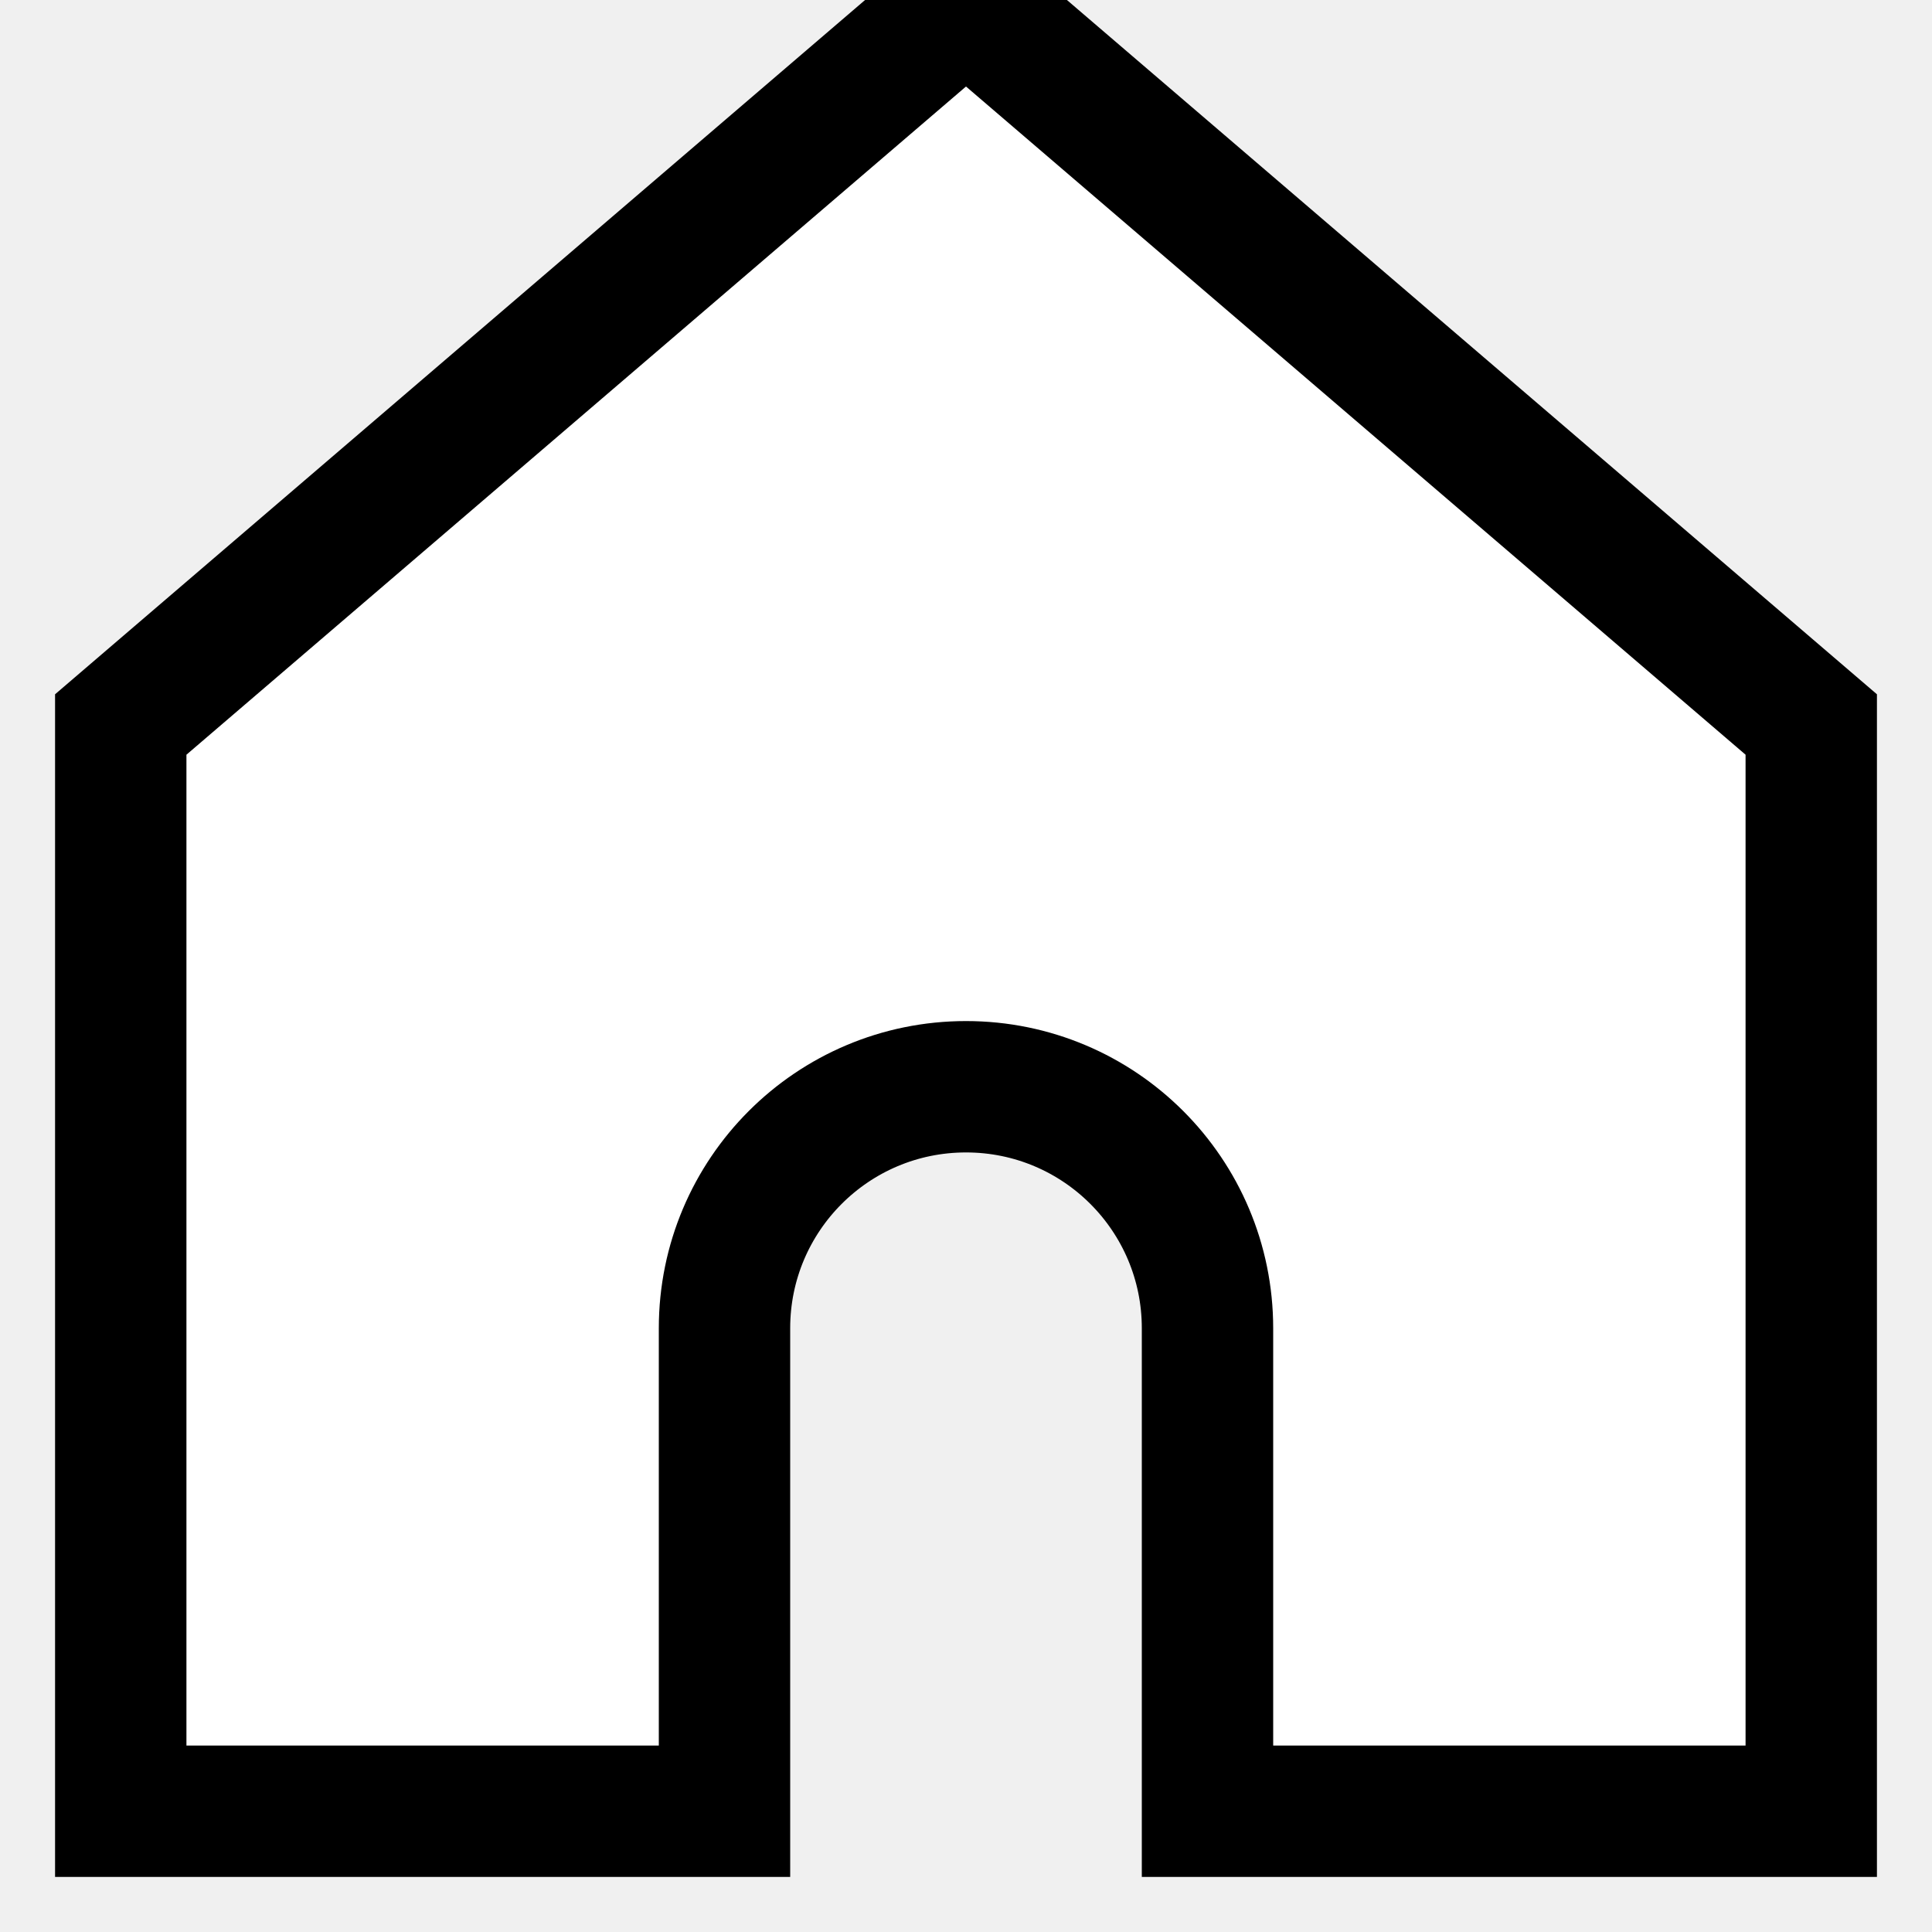
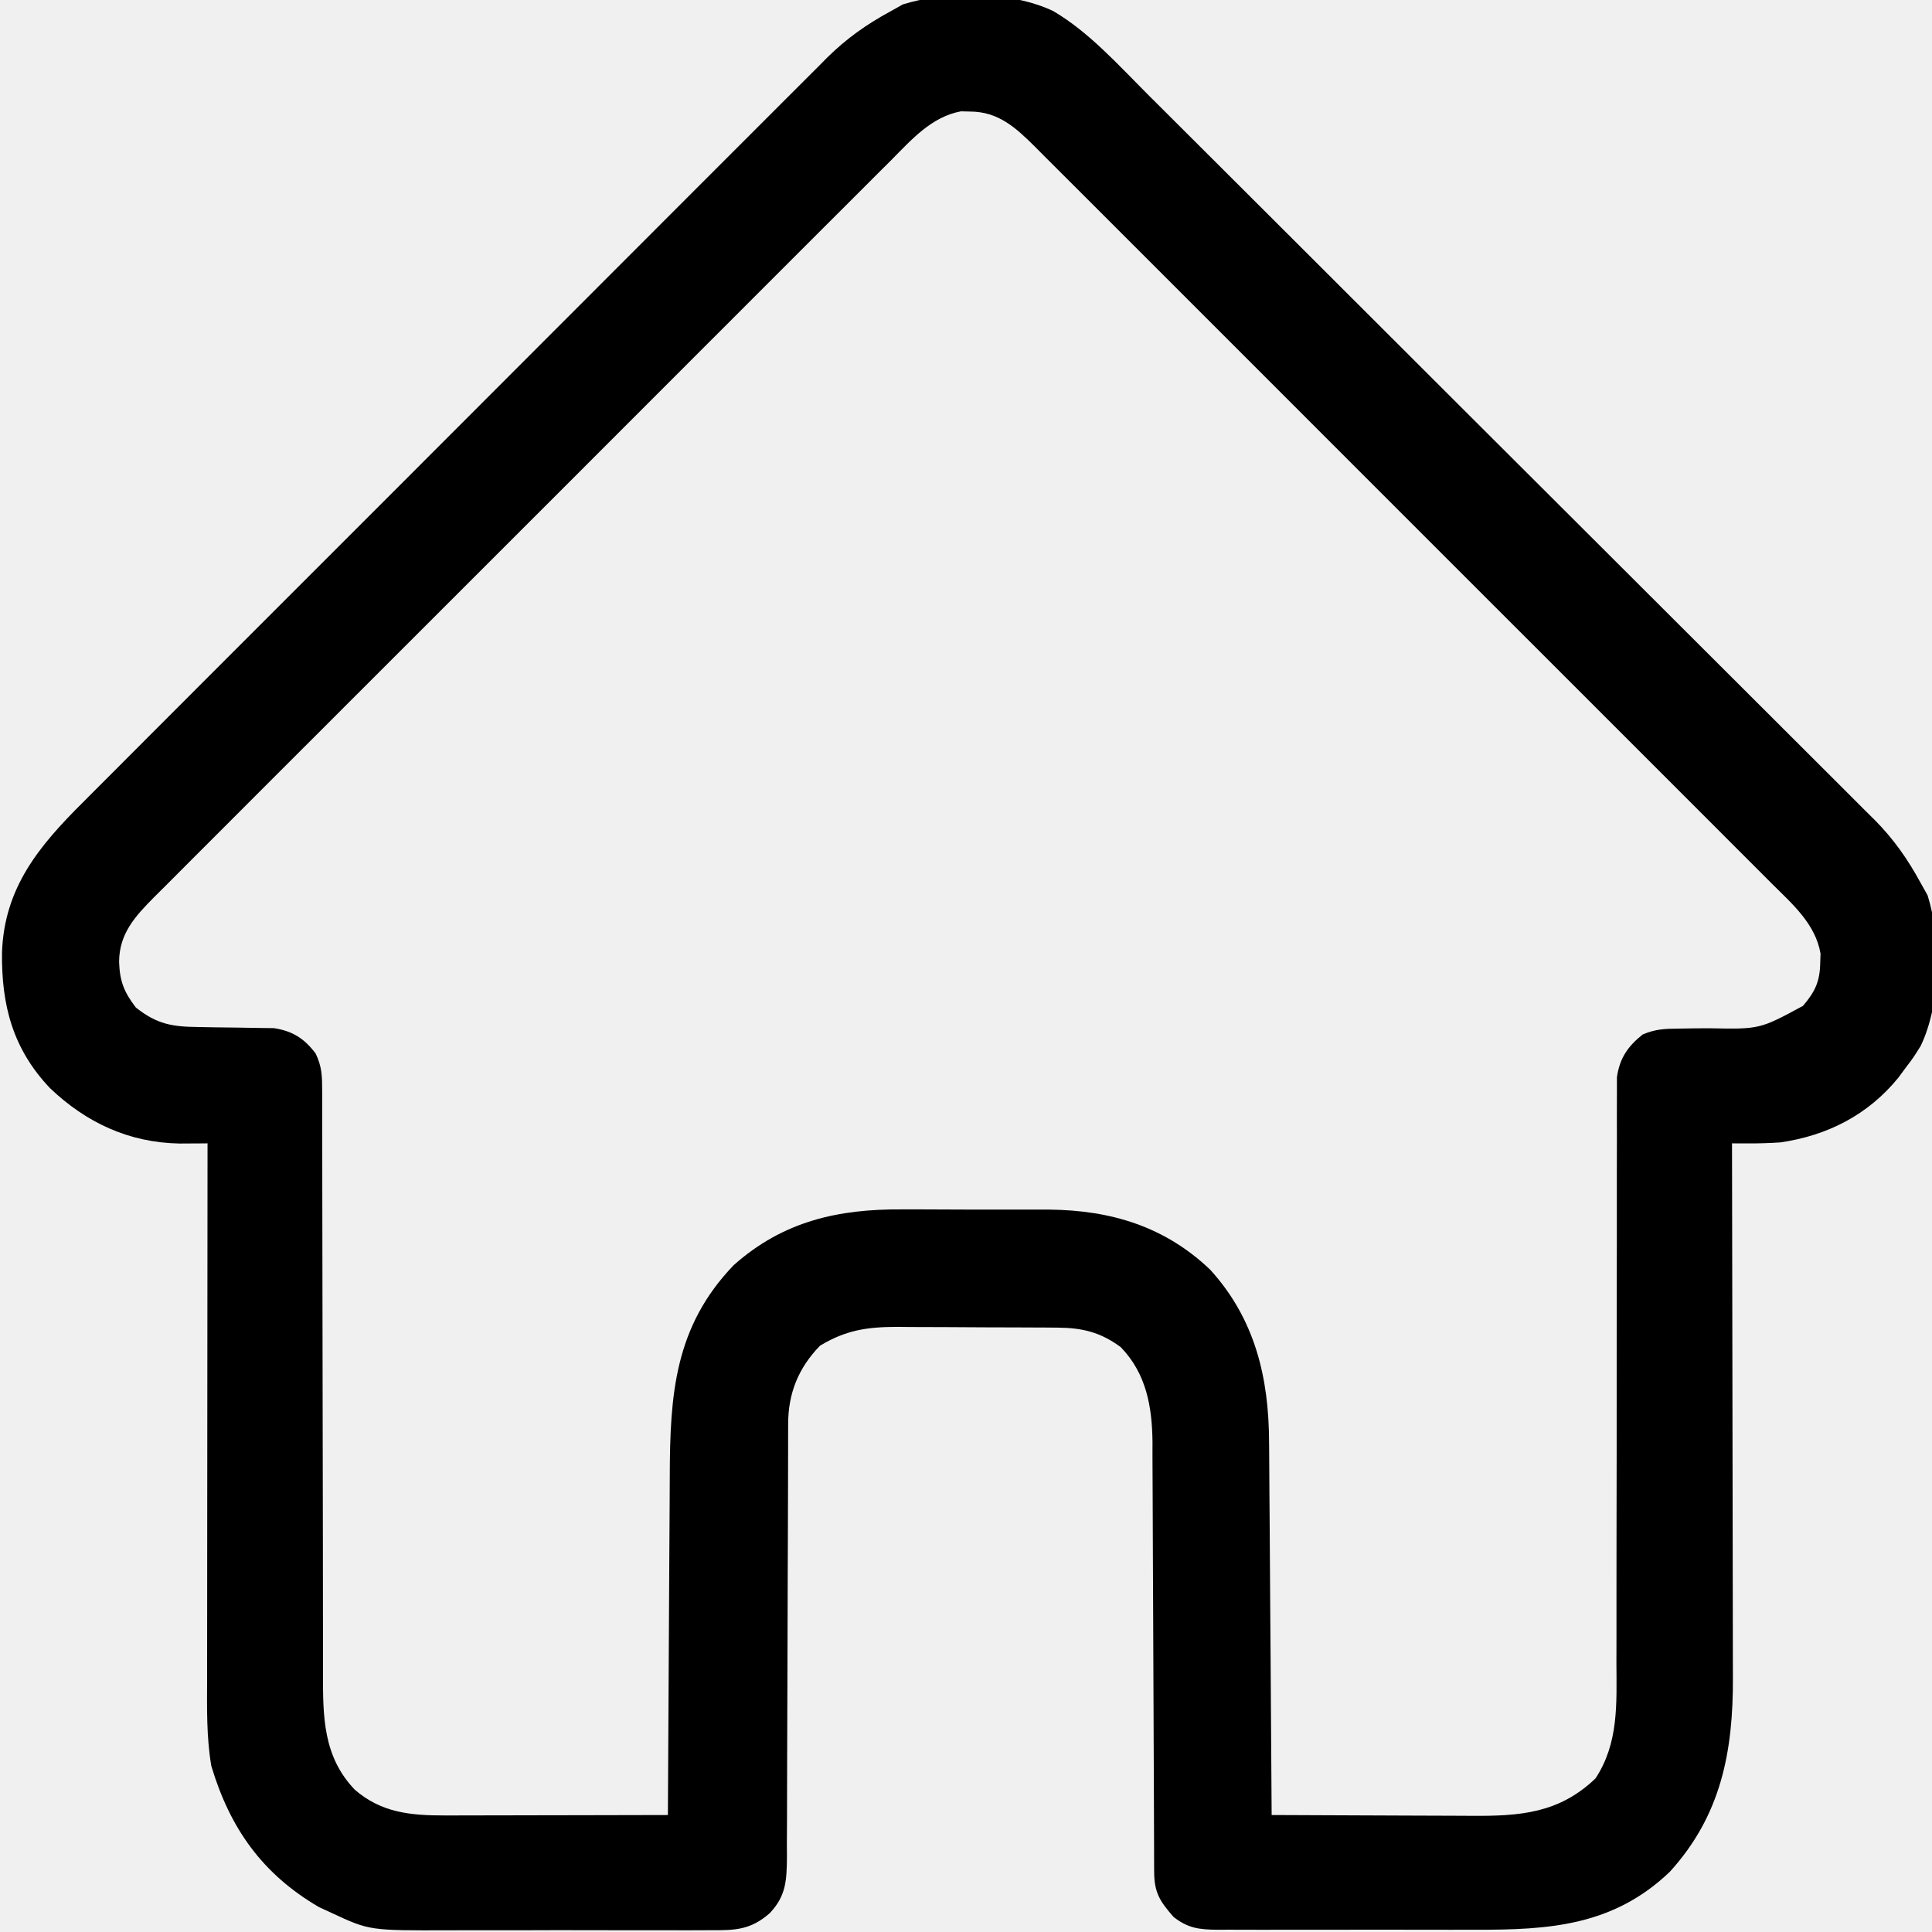
- <svg xmlns="http://www.w3.org/2000/svg" width="800px" height="800px" viewBox="0 0 16 16" fill="none" stroke="#000000" stroke-width="1.088">
-   <g id="SVGRepo_bgCarrier" stroke-width="0" />
-   <g id="SVGRepo_tracerCarrier" stroke-linecap="round" stroke-linejoin="round" />
-   <g id="SVGRepo_iconCarrier">
-     <path d="M1 6V15H6V11C6 9.895 6.895 9 8 9C9.105 9 10 9.895 10 11V15H15V6L8 0L1 6Z" fill="#ffffff" />
-   </g>
+ <svg xmlns="http://www.w3.org/2000/svg" version="1.1" width="512" height="512">
+   <path d="M0 0 C9.428 5.524 17.252 14.291 24.934 21.974 C26.214 23.249 26.214 23.249 27.521 24.55 C29.86 26.88 32.197 29.212 34.533 31.545 C37.064 34.073 39.598 36.597 42.132 39.122 C48.23 45.201 54.323 51.284 60.415 57.367 C62.714 59.662 65.013 61.957 67.311 64.251 C77.458 74.38 87.604 84.509 97.745 94.643 C100.219 97.115 102.693 99.587 105.167 102.059 C106.089 102.981 106.089 102.981 107.03 103.921 C117.003 113.885 126.984 123.841 136.969 133.794 C147.24 144.031 157.503 154.276 167.758 164.529 C173.509 170.277 179.263 176.023 185.026 181.76 C189.929 186.641 194.825 191.529 199.712 196.426 C202.203 198.922 204.697 201.414 207.2 203.897 C209.919 206.595 212.622 209.309 215.324 212.024 C216.109 212.798 216.894 213.572 217.703 214.37 C222.75 219.475 226.449 224.763 229.875 231.062 C230.481 232.144 231.087 233.226 231.711 234.34 C235.384 246.088 235.252 263.078 229.875 274.25 C227.93 277.355 227.93 277.355 225.875 280.062 C225.238 280.925 224.601 281.787 223.945 282.676 C215.927 292.514 205.219 297.99 192.688 299.812 C189.809 300.001 187.015 300.089 184.137 300.078 C183.336 300.076 182.535 300.074 181.71 300.071 C181.104 300.068 180.499 300.065 179.875 300.062 C179.878 301.243 179.878 301.243 179.881 302.447 C179.925 321.637 179.958 340.827 179.979 360.017 C179.989 369.298 180.003 378.578 180.026 387.859 C180.046 395.952 180.059 404.046 180.063 412.139 C180.066 416.42 180.072 420.701 180.086 424.983 C180.1 429.022 180.104 433.061 180.101 437.1 C180.102 438.573 180.106 440.046 180.113 441.52 C180.212 461.243 176.992 478.172 163.375 493.125 C148.389 507.452 131.391 508.526 111.758 508.461 C109.611 508.463 107.464 508.466 105.317 508.47 C100.837 508.474 96.357 508.468 91.877 508.454 C86.137 508.436 80.397 508.446 74.657 508.464 C70.232 508.475 65.808 508.472 61.383 508.464 C59.266 508.462 57.149 508.464 55.031 508.471 C52.078 508.479 49.126 508.467 46.172 508.451 C45.301 508.457 44.429 508.463 43.531 508.469 C38.811 508.42 35.712 508.11 31.875 505.062 C28.186 500.861 26.752 498.569 26.737 493.023 C26.732 491.956 26.726 490.89 26.72 489.791 C26.719 488.615 26.718 487.439 26.717 486.228 C26.712 484.994 26.707 483.76 26.702 482.488 C26.691 479.799 26.682 477.11 26.676 474.421 C26.665 470.163 26.645 465.905 26.623 461.647 C26.561 449.538 26.507 437.429 26.474 425.319 C26.455 418.634 26.426 411.949 26.386 405.264 C26.365 401.729 26.349 398.194 26.347 394.658 C26.344 390.706 26.319 386.754 26.292 382.802 C26.295 381.641 26.298 380.48 26.301 379.283 C26.204 369.854 24.666 361.072 17.875 354.062 C12.556 350.13 7.716 348.946 1.224 348.901 C0.089 348.892 -1.047 348.882 -2.216 348.872 C-3.439 348.868 -4.662 348.864 -5.922 348.859 C-7.185 348.854 -8.447 348.848 -9.748 348.842 C-12.421 348.833 -15.094 348.826 -17.768 348.822 C-21.175 348.817 -24.581 348.793 -27.988 348.764 C-31.258 348.741 -34.527 348.739 -37.797 348.734 C-39.012 348.722 -40.227 348.71 -41.478 348.697 C-49.351 348.718 -54.989 349.562 -61.812 353.688 C-67.533 359.562 -70.245 366.287 -70.256 374.4 C-70.26 375.483 -70.264 376.565 -70.268 377.68 C-70.268 378.862 -70.267 380.045 -70.267 381.263 C-70.27 382.512 -70.274 383.761 -70.277 385.049 C-70.285 387.763 -70.29 390.478 -70.294 393.192 C-70.3 397.487 -70.316 401.782 -70.335 406.077 C-70.341 407.549 -70.348 409.021 -70.354 410.492 C-70.357 411.229 -70.36 411.966 -70.364 412.725 C-70.406 422.722 -70.439 432.718 -70.451 442.715 C-70.459 449.462 -70.482 456.209 -70.52 462.955 C-70.54 466.524 -70.552 470.092 -70.547 473.66 C-70.542 477.641 -70.567 481.622 -70.595 485.603 C-70.588 486.781 -70.582 487.96 -70.575 489.174 C-70.645 495.253 -70.742 499.437 -75.125 504.062 C-80.132 508.477 -84.249 508.639 -90.612 508.58 C-91.549 508.587 -92.487 508.594 -93.453 508.601 C-96.544 508.619 -99.635 508.607 -102.727 508.594 C-104.886 508.596 -107.046 508.6 -109.206 508.605 C-113.734 508.611 -118.261 508.603 -122.789 508.584 C-128.565 508.561 -134.341 508.574 -140.117 508.598 C-144.58 508.613 -149.043 508.608 -153.506 508.598 C-155.634 508.595 -157.762 508.598 -159.89 508.608 C-181.199 508.681 -181.199 508.681 -191.125 504.062 C-192.274 503.533 -193.422 503.003 -194.605 502.457 C-209.58 493.706 -218.164 481.625 -223.125 465.062 C-224.445 457.329 -224.259 449.562 -224.239 441.742 C-224.238 440.194 -224.238 438.646 -224.239 437.098 C-224.239 432.915 -224.233 428.732 -224.226 424.548 C-224.22 420.17 -224.22 415.791 -224.218 411.412 C-224.215 403.128 -224.207 394.845 -224.197 386.561 C-224.186 377.127 -224.18 367.693 -224.175 358.259 C-224.165 338.86 -224.147 319.461 -224.125 300.062 C-224.804 300.068 -225.483 300.074 -226.183 300.079 C-227.078 300.084 -227.973 300.088 -228.895 300.093 C-229.78 300.098 -230.665 300.104 -231.577 300.109 C-245.021 299.862 -256.284 294.559 -265.867 285.441 C-275.735 275.044 -278.763 263.486 -278.593 249.429 C-277.977 232.36 -268.884 221.346 -257.144 209.694 C-256.274 208.819 -255.405 207.944 -254.509 207.042 C-252.123 204.645 -249.731 202.254 -247.335 199.866 C-244.742 197.278 -242.158 194.681 -239.572 192.085 C-234.518 187.013 -229.455 181.95 -224.39 176.889 C-220.271 172.775 -216.155 168.657 -212.041 164.538 C-211.16 163.656 -211.16 163.656 -210.261 162.756 C-209.068 161.561 -207.875 160.367 -206.682 159.172 C-195.515 147.991 -184.338 136.82 -173.159 125.652 C-162.943 115.446 -152.738 105.228 -142.539 95.005 C-132.048 84.49 -121.551 73.983 -111.045 63.484 C-105.153 57.596 -99.265 51.706 -93.385 45.807 C-88.381 40.789 -83.37 35.777 -78.35 30.775 C-75.792 28.225 -73.237 25.672 -70.69 23.111 C-67.924 20.328 -65.143 17.562 -62.36 14.796 C-61.566 13.993 -60.772 13.189 -59.953 12.361 C-54.797 7.271 -49.487 3.515 -43.125 0.062 C-42.043 -0.543 -40.962 -1.149 -39.848 -1.773 C-28.145 -5.433 -11.15 -5.322 0 0 Z M-42.919 39.476 C-43.78 40.332 -44.642 41.189 -45.529 42.072 C-47.908 44.44 -50.279 46.815 -52.648 49.193 C-55.208 51.76 -57.777 54.318 -60.345 56.878 C-65.369 61.889 -70.385 66.908 -75.399 71.93 C-79.473 76.012 -83.551 80.09 -87.631 84.167 C-88.212 84.747 -88.793 85.328 -89.391 85.926 C-90.572 87.105 -91.752 88.285 -92.932 89.464 C-103.995 100.518 -115.048 111.581 -126.099 122.648 C-135.579 132.142 -145.067 141.628 -154.562 151.108 C-165.59 162.121 -176.614 173.138 -187.631 184.164 C-188.805 185.339 -189.98 186.515 -191.155 187.691 C-191.733 188.269 -192.311 188.848 -192.906 189.444 C-196.978 193.518 -201.054 197.589 -205.131 201.659 C-210.099 206.619 -215.061 211.584 -220.017 216.555 C-222.545 219.091 -225.076 221.625 -227.613 224.152 C-230.363 226.892 -233.101 229.643 -235.839 232.395 C-236.643 233.192 -237.446 233.989 -238.274 234.81 C-243.298 239.888 -247.55 244.481 -247.562 252 C-247.384 257.153 -246.246 259.956 -243.125 264.062 C-237.472 268.538 -233.447 269.172 -226.383 269.238 C-225.069 269.262 -223.756 269.286 -222.402 269.311 C-220.327 269.346 -218.251 269.375 -216.175 269.388 C-214.161 269.404 -212.147 269.446 -210.133 269.488 C-208.933 269.503 -207.733 269.517 -206.497 269.532 C-201.582 270.305 -198.468 272.277 -195.477 276.254 C-193.776 279.787 -193.749 282.36 -193.746 286.278 C-193.742 286.994 -193.737 287.71 -193.733 288.448 C-193.721 290.841 -193.731 293.234 -193.74 295.628 C-193.736 297.346 -193.731 299.065 -193.724 300.783 C-193.712 304.482 -193.71 308.181 -193.714 311.88 C-193.721 317.735 -193.705 323.589 -193.686 329.444 C-193.648 341.879 -193.635 354.315 -193.625 366.75 C-193.614 380.158 -193.598 393.567 -193.554 406.975 C-193.536 412.789 -193.532 418.602 -193.539 424.416 C-193.541 428.043 -193.53 431.669 -193.516 435.296 C-193.512 436.971 -193.513 438.645 -193.52 440.32 C-193.562 451.916 -193.533 462.564 -185.082 471.371 C-178.059 477.44 -170.339 478.193 -161.272 478.176 C-160.305 478.176 -160.305 478.176 -159.318 478.176 C-157.213 478.176 -155.109 478.168 -153.004 478.16 C-151.534 478.158 -150.064 478.157 -148.595 478.156 C-144.746 478.152 -140.898 478.142 -137.049 478.131 C-133.114 478.121 -129.179 478.116 -125.244 478.111 C-117.538 478.101 -109.831 478.084 -102.125 478.062 C-102.121 477.215 -102.121 477.215 -102.118 476.35 C-102.058 462.542 -101.983 448.735 -101.889 434.927 C-101.844 428.25 -101.805 421.572 -101.779 414.895 C-101.752 408.443 -101.712 401.992 -101.662 395.54 C-101.645 393.087 -101.634 390.633 -101.627 388.179 C-101.567 366.701 -100.384 348.677 -84.691 332.348 C-71.639 320.726 -57.055 317.42 -39.961 317.566 C-38.552 317.566 -37.144 317.565 -35.735 317.562 C-32.809 317.561 -29.883 317.573 -26.957 317.596 C-23.241 317.624 -19.526 317.622 -15.81 317.609 C-12.91 317.602 -10.01 317.61 -7.11 317.622 C-5.085 317.629 -3.061 317.625 -1.036 317.62 C15.303 317.785 29.627 322.104 41.621 333.578 C53.496 346.667 57.156 362.181 57.194 379.409 C57.204 380.483 57.214 381.558 57.224 382.665 C57.255 386.176 57.272 389.688 57.289 393.199 C57.308 395.65 57.327 398.1 57.348 400.551 C57.399 406.97 57.439 413.39 57.476 419.81 C57.516 426.372 57.567 432.935 57.617 439.498 C57.714 452.353 57.799 465.208 57.875 478.062 C66.325 478.109 74.775 478.144 83.225 478.166 C87.149 478.177 91.073 478.191 94.998 478.213 C98.791 478.235 102.584 478.247 106.377 478.252 C107.818 478.256 109.259 478.263 110.7 478.274 C123.64 478.368 133.984 477.647 143.688 468.375 C149.846 459.049 149.297 448.618 149.244 437.866 C149.246 436.141 149.25 434.415 149.255 432.689 C149.264 428.991 149.263 425.292 149.255 421.594 C149.243 415.744 149.256 409.895 149.272 404.045 C149.308 389.523 149.314 375.001 149.312 360.479 C149.31 349.176 149.317 337.873 149.352 326.57 C149.368 320.756 149.367 314.942 149.351 309.128 C149.345 305.514 149.356 301.899 149.371 298.285 C149.375 296.61 149.372 294.936 149.361 293.261 C149.348 290.973 149.359 288.686 149.376 286.398 C149.376 284.479 149.376 284.479 149.376 282.522 C150.1 277.507 152.265 274.343 156.2 271.213 C159.512 269.789 162.077 269.678 165.68 269.656 C166.986 269.634 168.291 269.612 169.637 269.59 C171.008 269.579 172.379 269.57 173.75 269.562 C187.229 269.829 187.229 269.829 198.688 263.625 C201.872 259.895 203.172 257.176 203.25 252.25 C203.278 251.439 203.307 250.628 203.336 249.793 C202.009 241.932 195.871 236.633 190.462 231.268 C189.605 230.407 188.748 229.546 187.866 228.658 C185.497 226.28 183.123 223.909 180.745 221.54 C178.178 218.98 175.619 216.411 173.059 213.843 C168.048 208.818 163.029 203.802 158.007 198.789 C153.926 194.714 149.847 190.637 145.771 186.557 C145.19 185.976 144.61 185.395 144.012 184.796 C142.832 183.616 141.653 182.436 140.473 181.255 C129.419 170.193 118.356 159.139 107.29 148.089 C97.796 138.608 88.31 129.12 78.83 119.626 C67.817 108.597 56.799 97.573 45.774 86.557 C44.598 85.382 43.422 84.208 42.247 83.033 C41.668 82.455 41.09 81.877 40.494 81.281 C36.419 77.209 32.348 73.134 28.278 69.057 C23.319 64.089 18.354 59.126 13.382 54.171 C10.846 51.642 8.312 49.112 5.785 46.575 C3.046 43.825 0.294 41.086 -2.458 38.349 C-3.255 37.545 -4.052 36.741 -4.873 35.913 C-9.95 30.889 -14.543 26.637 -22.062 26.625 C-23.252 26.596 -23.252 26.596 -24.465 26.566 C-32.288 28.025 -37.551 34.063 -42.919 39.476 Z " fill="#000000" transform="translate(279.125,2.9375)" />
</svg>
